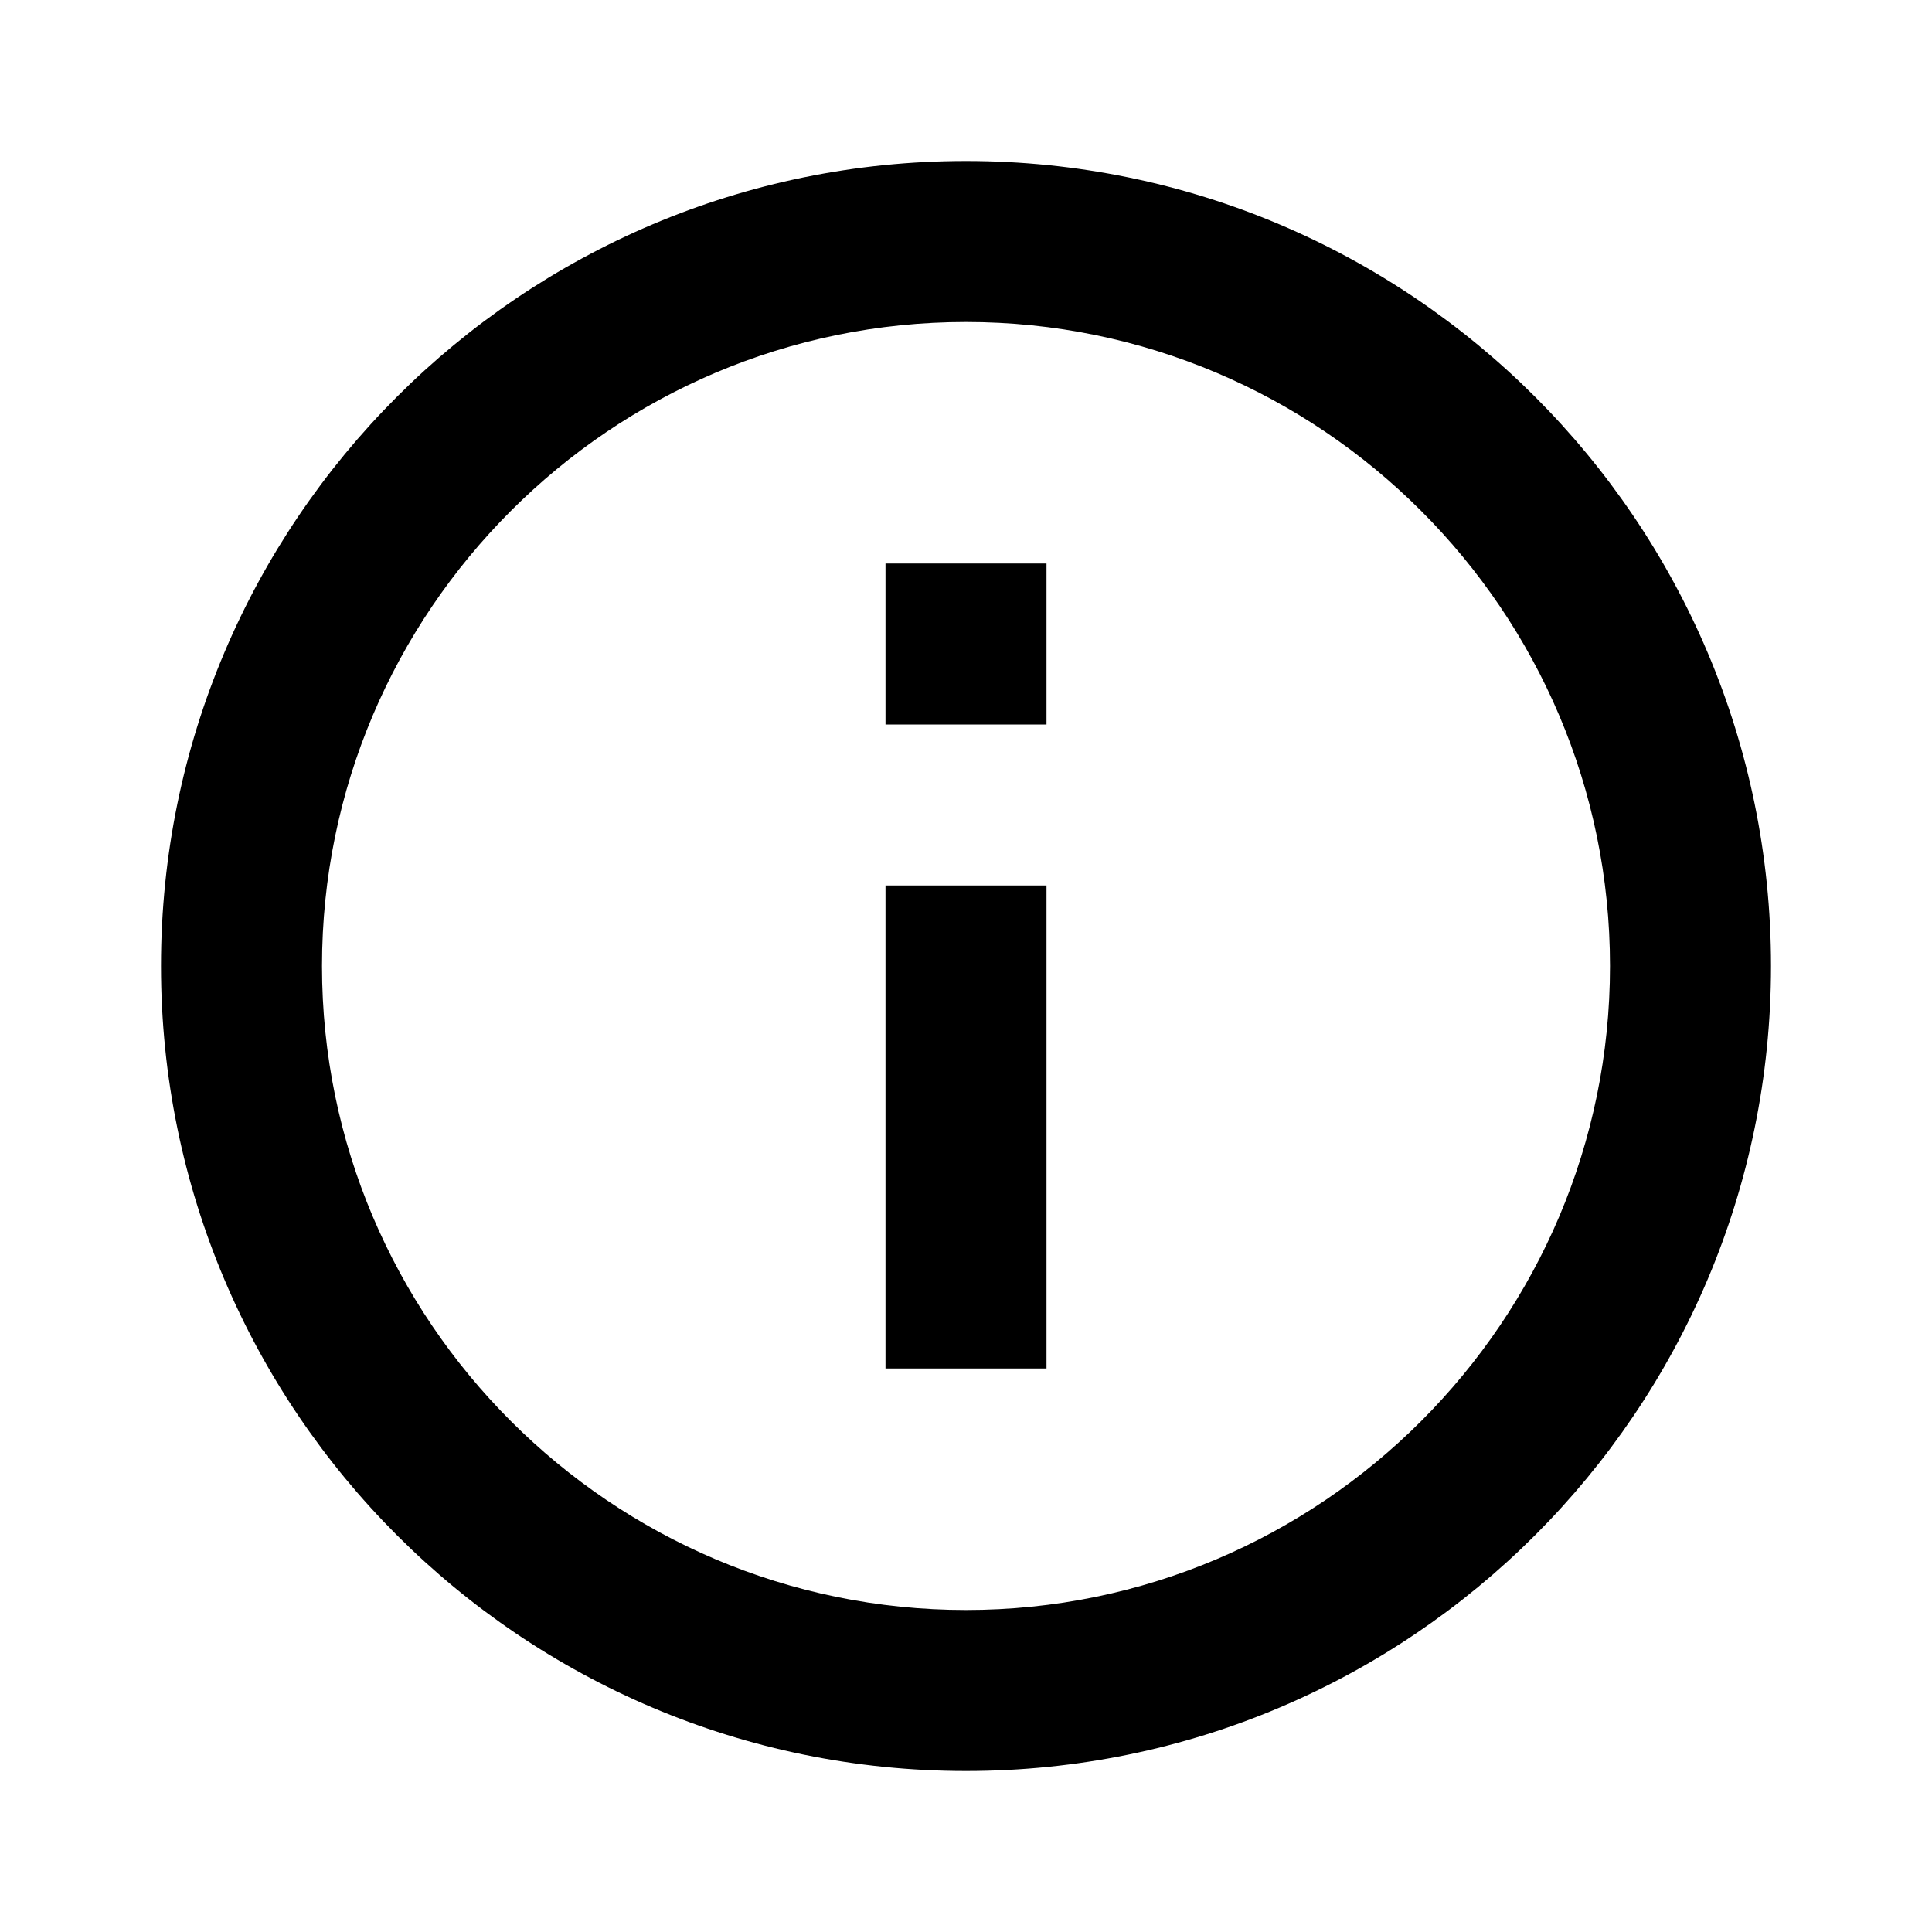
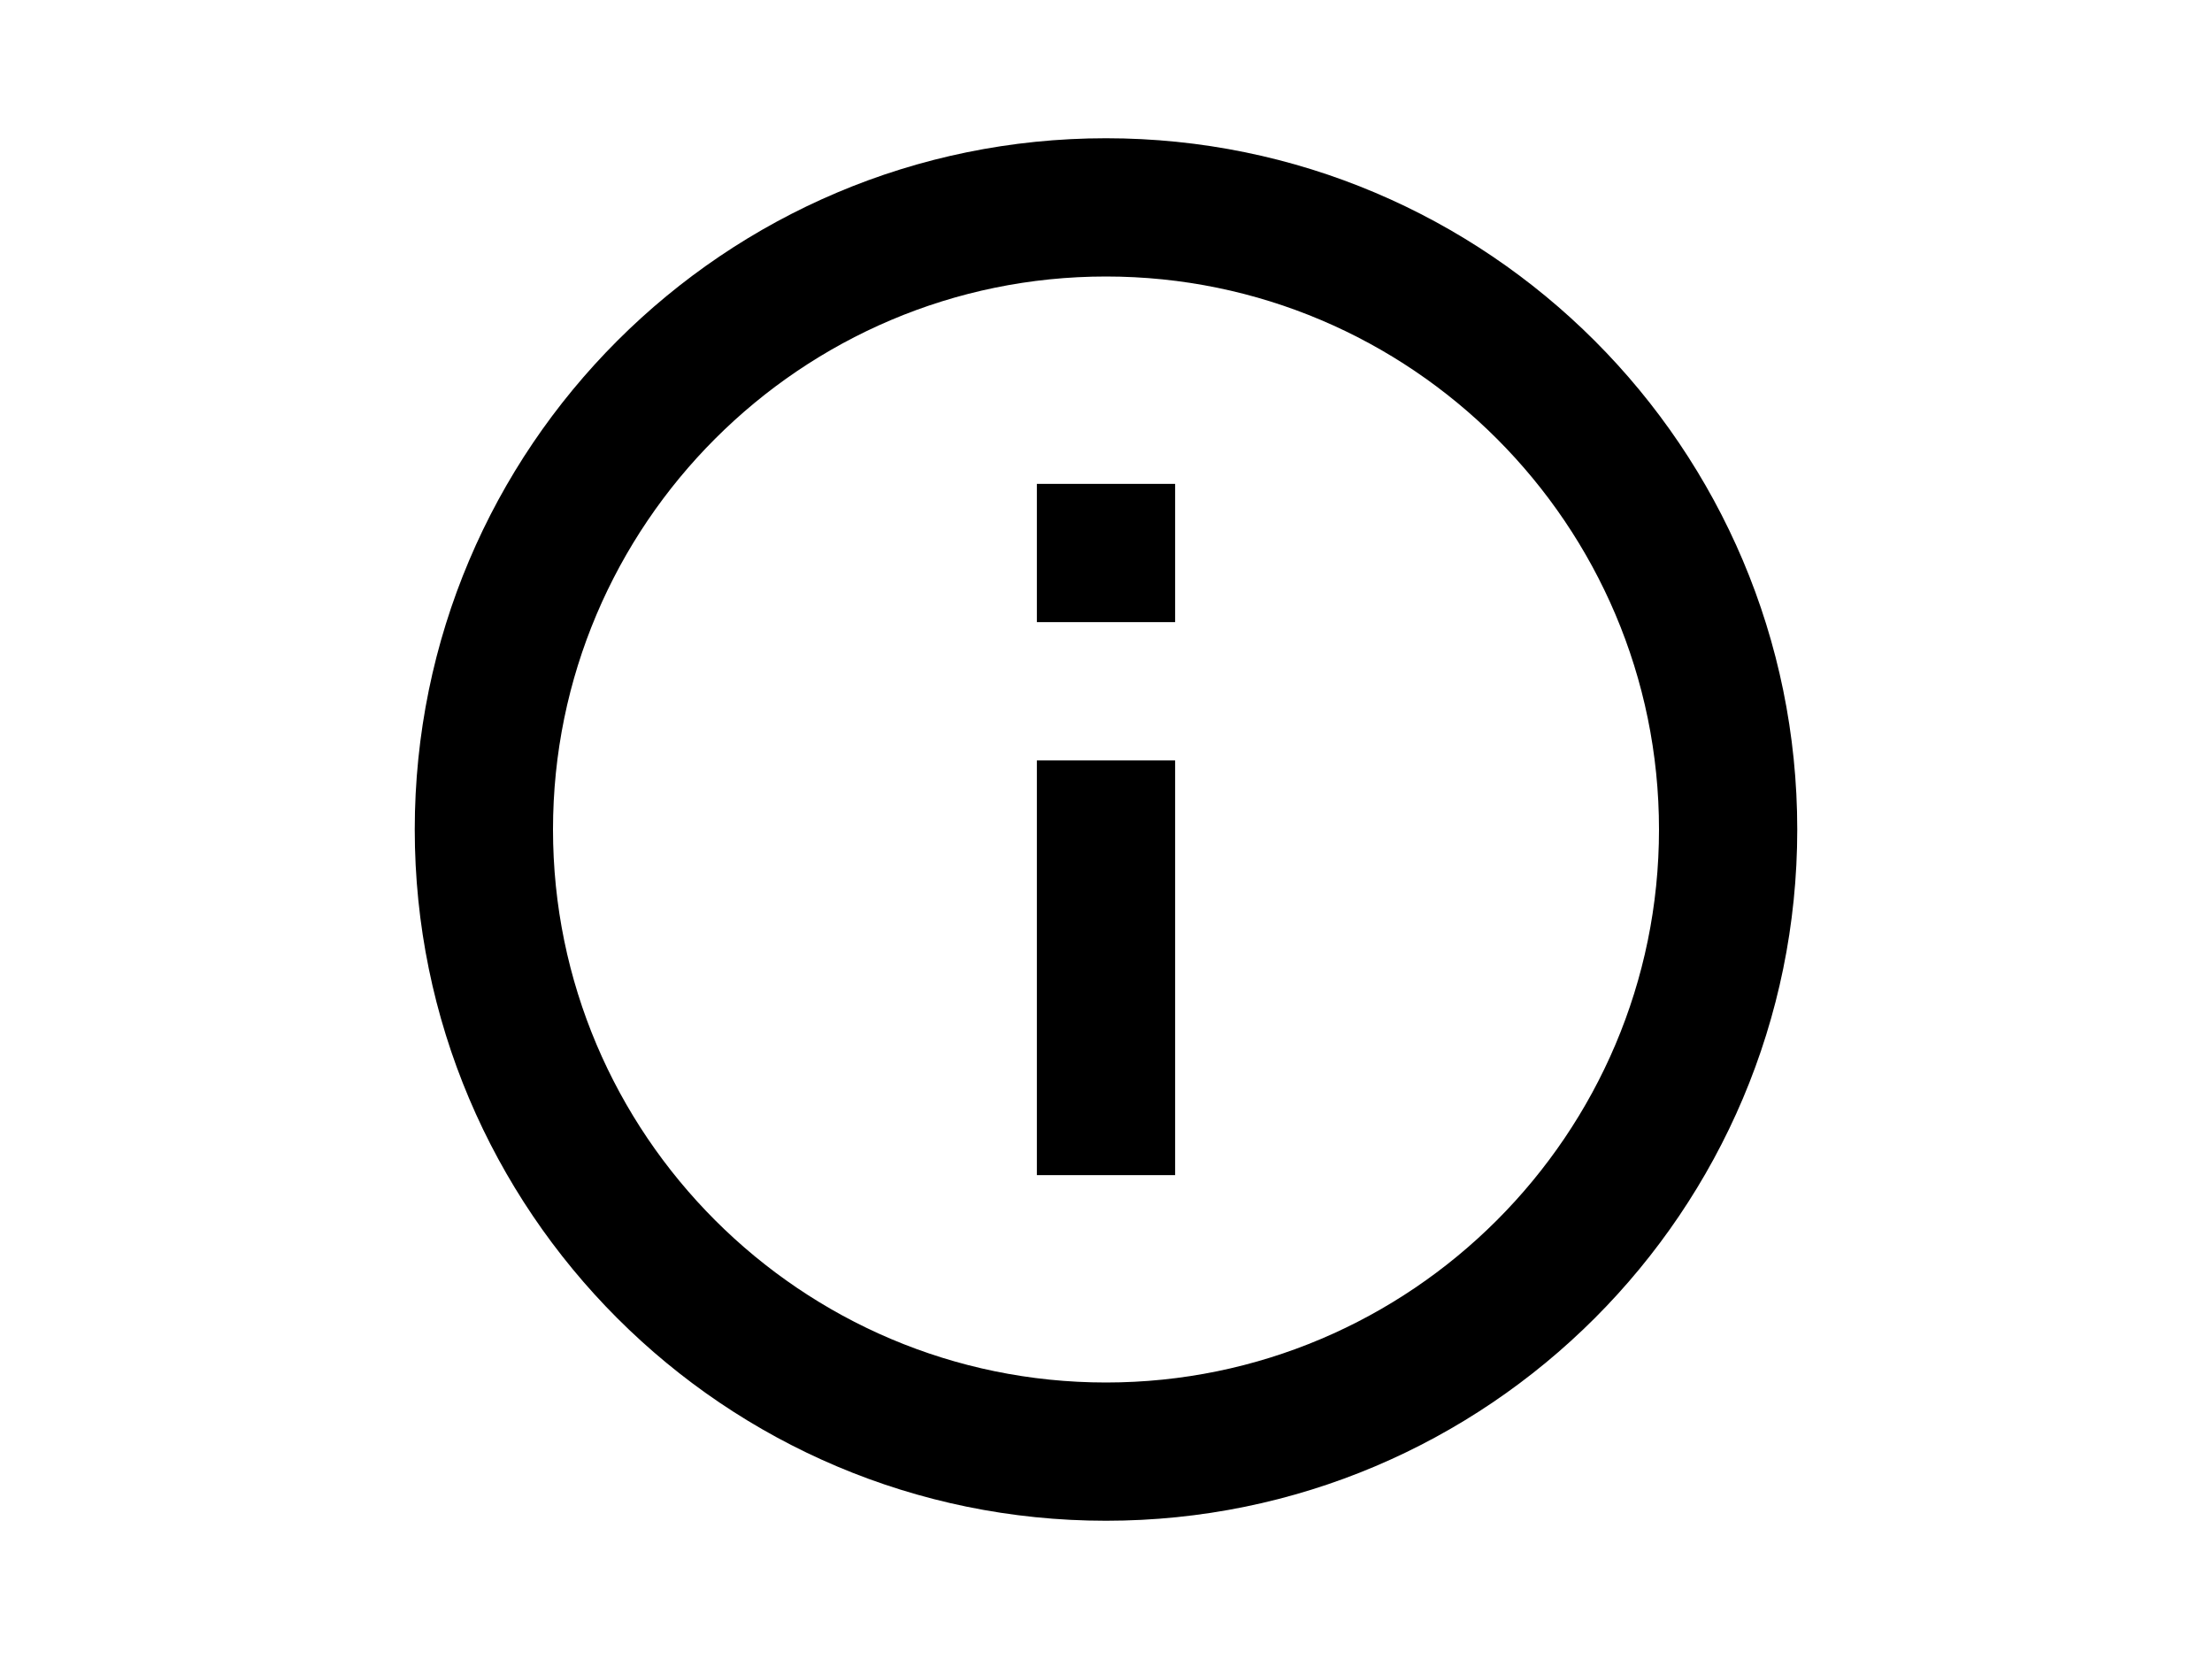
- <svg xmlns="http://www.w3.org/2000/svg" enable-background="new 0 0 24 24" height="24" viewBox="0 0 24 24" width="24">
+ <svg xmlns="http://www.w3.org/2000/svg" enable-background="new 0 0 24 24" height="18px" viewBox="0 0 24 24" width="24">
  <g>
    <path d="M0,0h24v24H0V0z" fill="none" />
    <path d="M11,7h2v2h-2V7z M11,11h2v6h-2V11z M12,2C6.48,2,2,6.48,2,12s4.48,10,10,10s10-4.48,10-10S17.52,2,12,2z M12,20 c-4.41,0-8-3.59-8-8s3.59-8,8-8s8,3.59,8,8S16.41,20,12,20z" />
  </g>
</svg>
